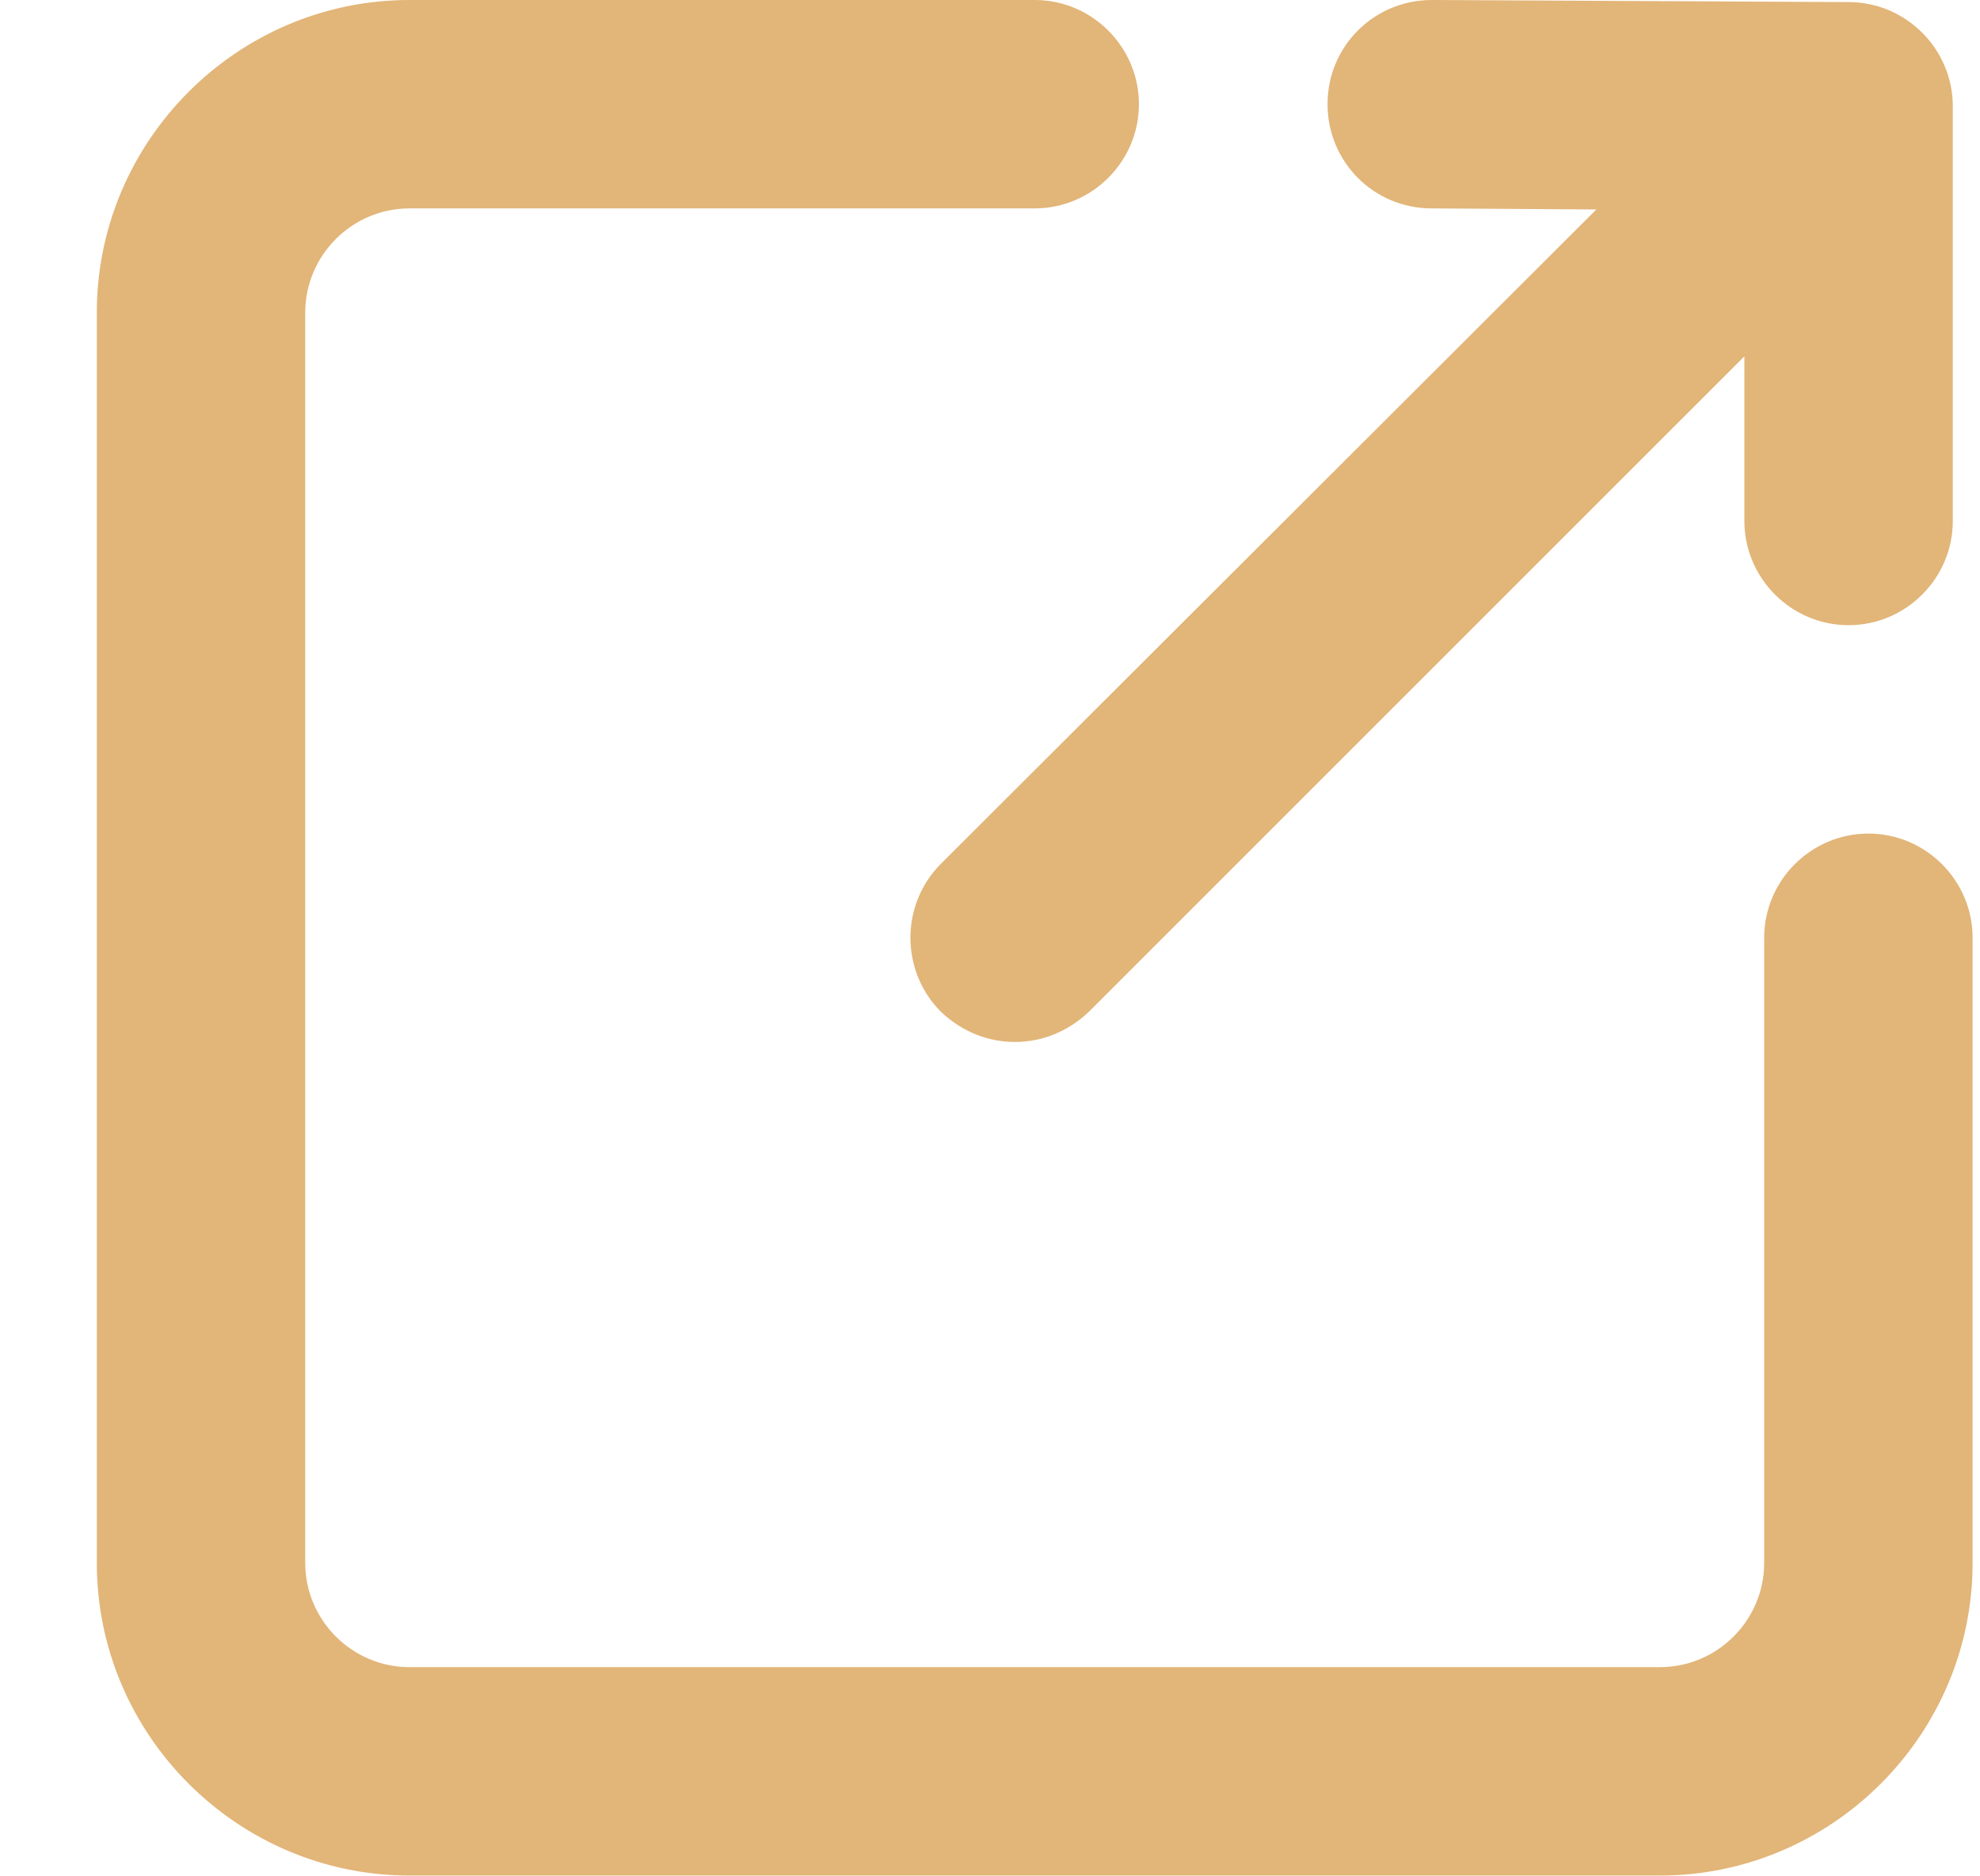
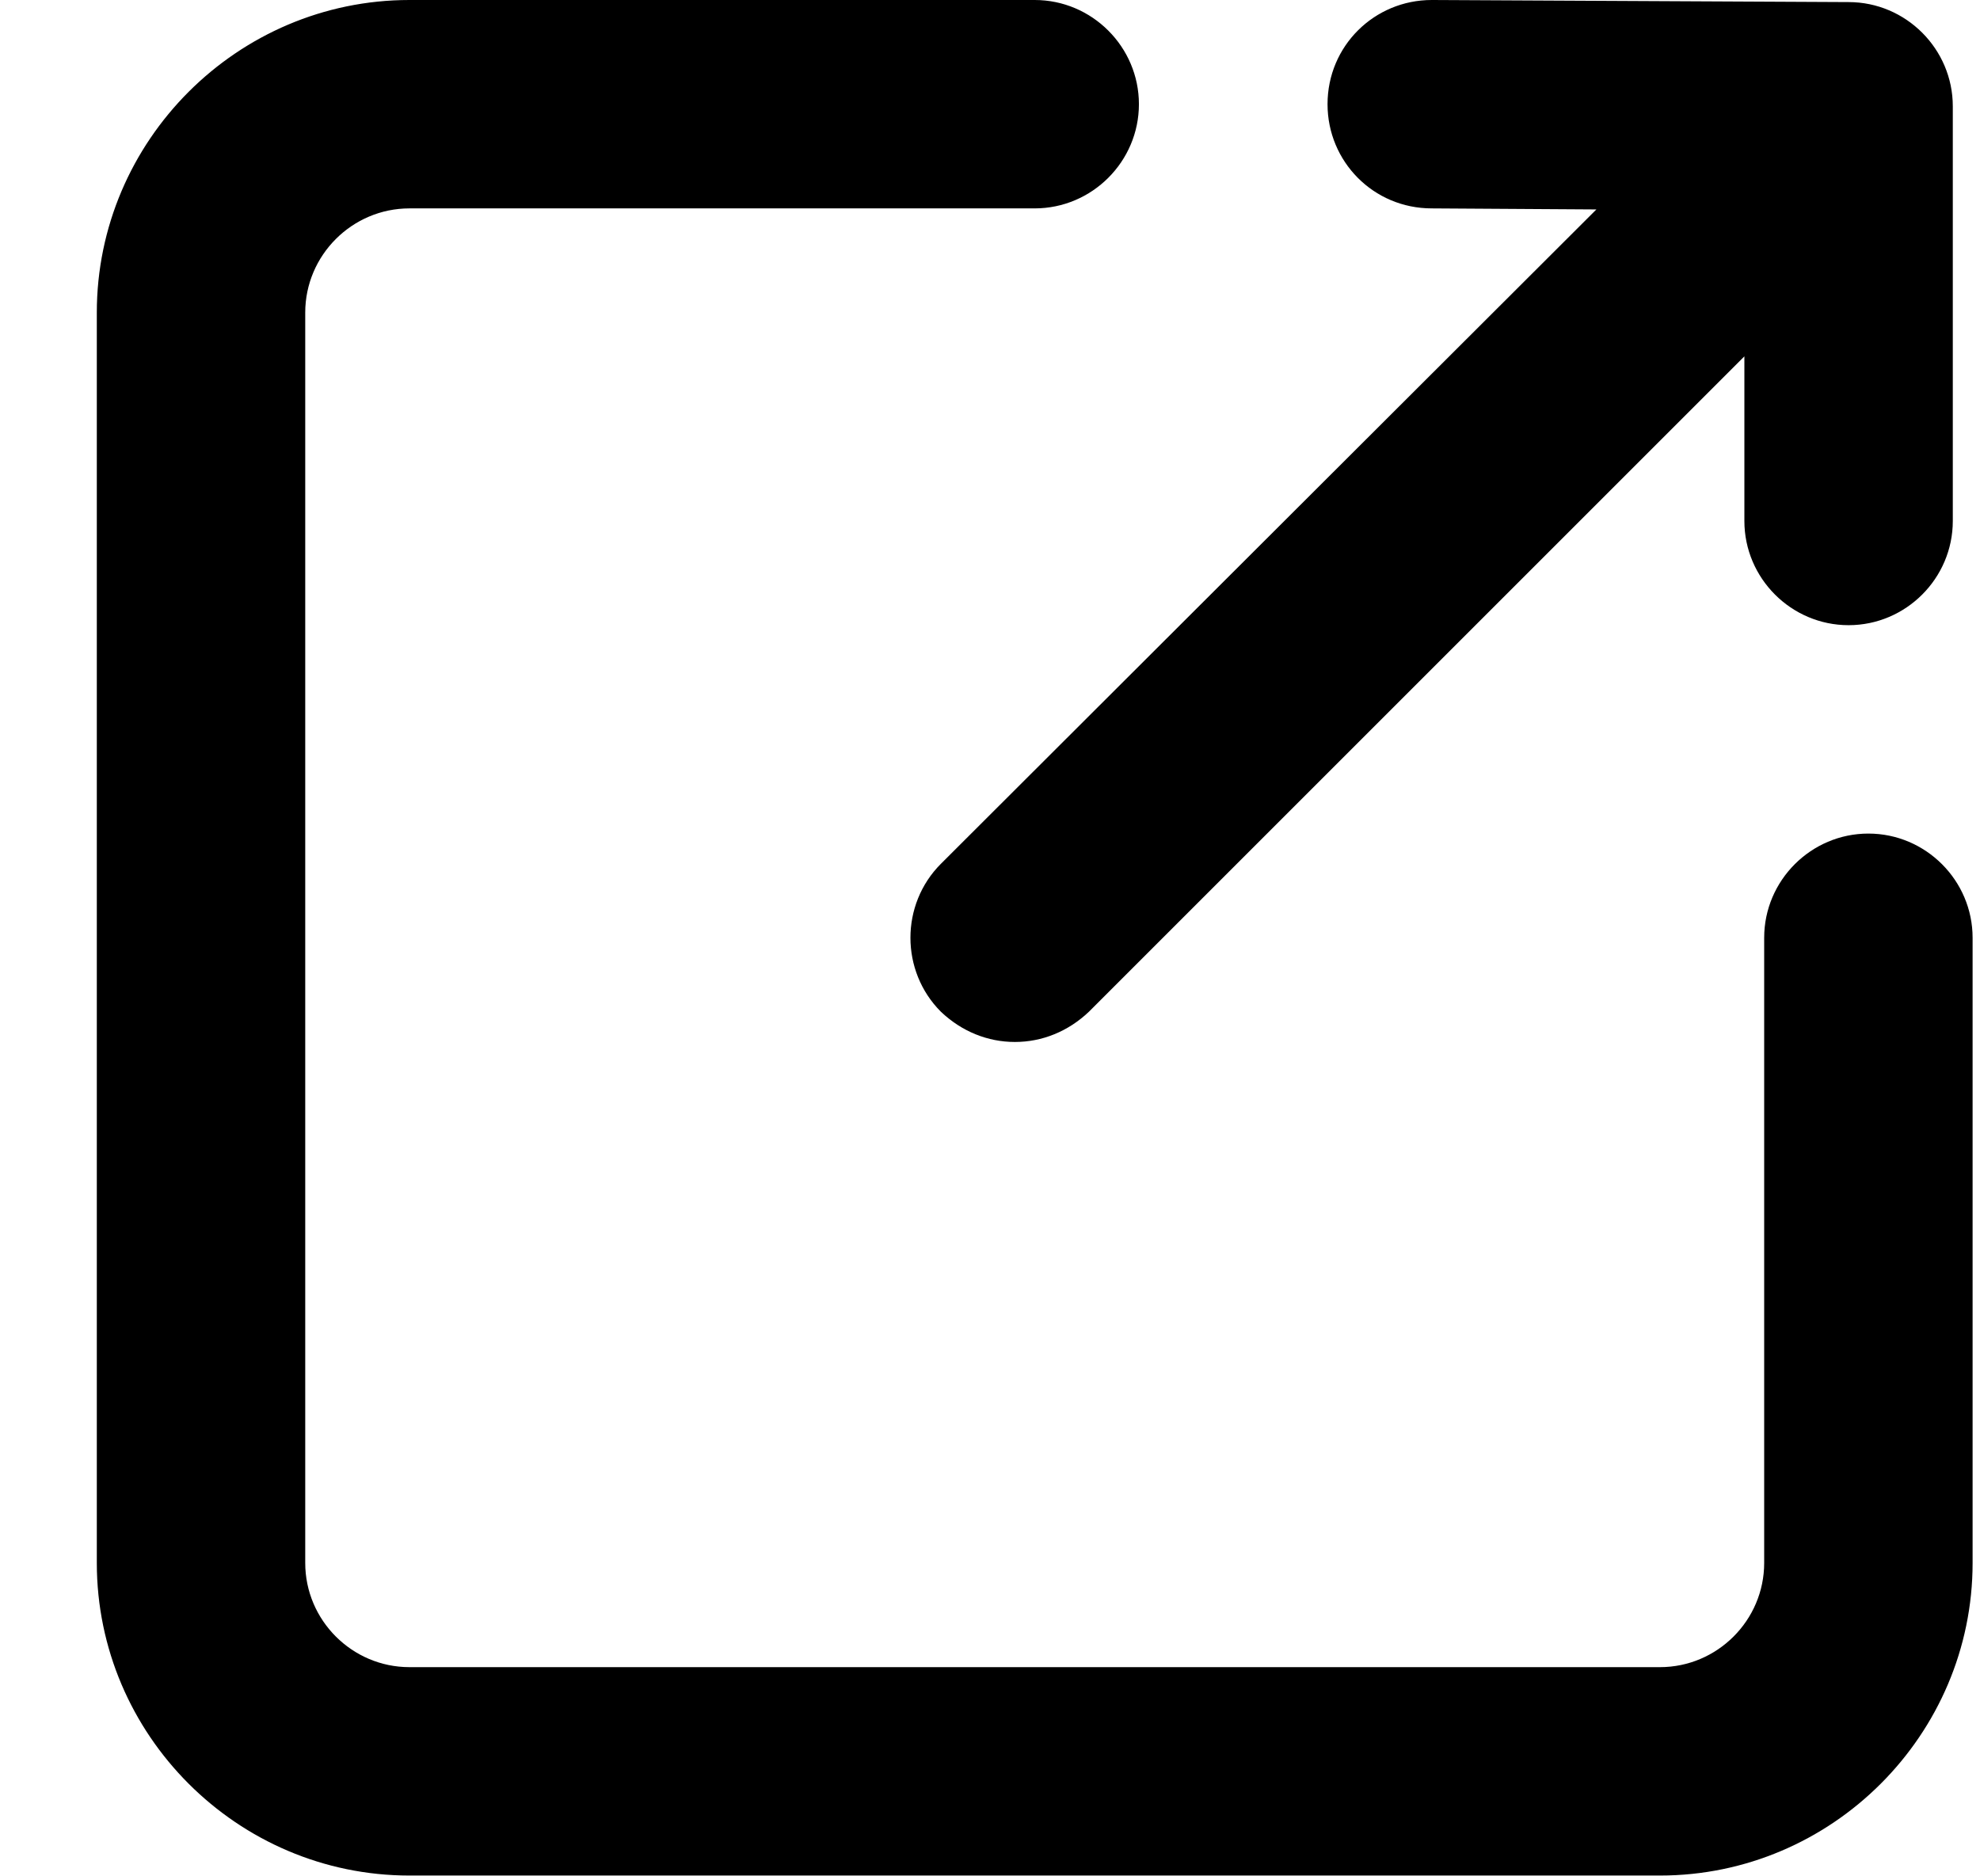
<svg xmlns="http://www.w3.org/2000/svg" width="19px" height="18px" viewBox="0 0 19 18" version="1.1">
  <g id="页面-1" stroke="none" stroke-width="1" fill="none" fill-rule="evenodd">
-     <g id="(B)Check-Detail-2-MetaTrust-(SA)(EVM)-展开备份" transform="translate(-1824, -808)" fill="#E2B578">
-       <g id="icon/general/24x24/outline/external-link" transform="translate(1824, 808)">
-         <path d="M9.929,0 C10.479,0 10.929,0.45 10.929,1 C10.929,1.55 10.479,2 9.929,2 L9.929,2 L3.929,2 C3.379,2 2.929,2.45 2.929,3 L2.929,3 L2.929,15 C2.929,15.55 3.379,16 3.929,16 L3.929,16 L15.929,16 C16.479,16 16.929,15.55 16.929,15 L16.929,15 L16.929,9 C16.929,8.45 17.379,8 17.929,8 C18.479,8 18.929,8.45 18.929,9 L18.929,9 L18.929,15 C18.929,16.65 17.579,18 15.929,18 L15.929,18 L3.929,18 C2.279,18 0.929,16.65 0.929,15 L0.929,15 L0.929,3 C0.929,1.35 2.279,0 3.929,0 L3.929,0 Z M13.749,0 L17.739,0.02 C18.289,0.02 18.739,0.47 18.739,1.02 L18.739,1.02 L18.739,5 C18.739,5.55 18.289,6 17.739,6 C17.189,6 16.739,5.55 16.739,5 L16.739,5 L16.739,3.42 L10.449,9.71 C10.249,9.9 9.999,10 9.739,10 C9.479,10 9.229,9.9 9.029,9.71 C8.639,9.32 8.639,8.68 9.029,8.29 L9.029,8.29 L15.319,2.01 L13.739,2 C13.179,2 12.739,1.55 12.739,1 C12.739,0.44 13.189,0 13.739,0 L13.739,0 L13.749,0 Z" id="-Icon-Сolor" />
+     <g id="(B)Check-Detail-2-MetaTrust-(SA)(EVM)-展开备份" transform="translate(-1824, -808)" fill="currentColor">
+       <g id="icon/general/24x24/outline/external-link" transform="translate(1824, 808)" fill="currentColor">
+         <path d="M9.929,0 C10.479,0 10.929,0.45 10.929,1 C10.929,1.55 10.479,2 9.929,2 L9.929,2 L3.929,2 C3.379,2 2.929,2.45 2.929,3 L2.929,3 L2.929,15 C2.929,15.55 3.379,16 3.929,16 L3.929,16 L15.929,16 C16.479,16 16.929,15.55 16.929,15 L16.929,15 L16.929,9 C16.929,8.45 17.379,8 17.929,8 C18.479,8 18.929,8.45 18.929,9 L18.929,9 L18.929,15 C18.929,16.65 17.579,18 15.929,18 L15.929,18 L3.929,18 C2.279,18 0.929,16.65 0.929,15 L0.929,15 L0.929,3 C0.929,1.35 2.279,0 3.929,0 L3.929,0 Z M13.749,0 L17.739,0.02 C18.289,0.02 18.739,0.47 18.739,1.02 L18.739,1.02 L18.739,5 C18.739,5.55 18.289,6 17.739,6 C17.189,6 16.739,5.55 16.739,5 L16.739,5 L16.739,3.42 L10.449,9.71 C10.249,9.9 9.999,10 9.739,10 C9.479,10 9.229,9.9 9.029,9.71 C8.639,9.32 8.639,8.68 9.029,8.29 L9.029,8.29 L15.319,2.01 L13.739,2 C13.179,2 12.739,1.55 12.739,1 C12.739,0.44 13.189,0 13.739,0 L13.739,0 L13.749,0 Z" id="-Icon-Сolor" fill="currentColor" />
      </g>
    </g>
  </g>
</svg>
